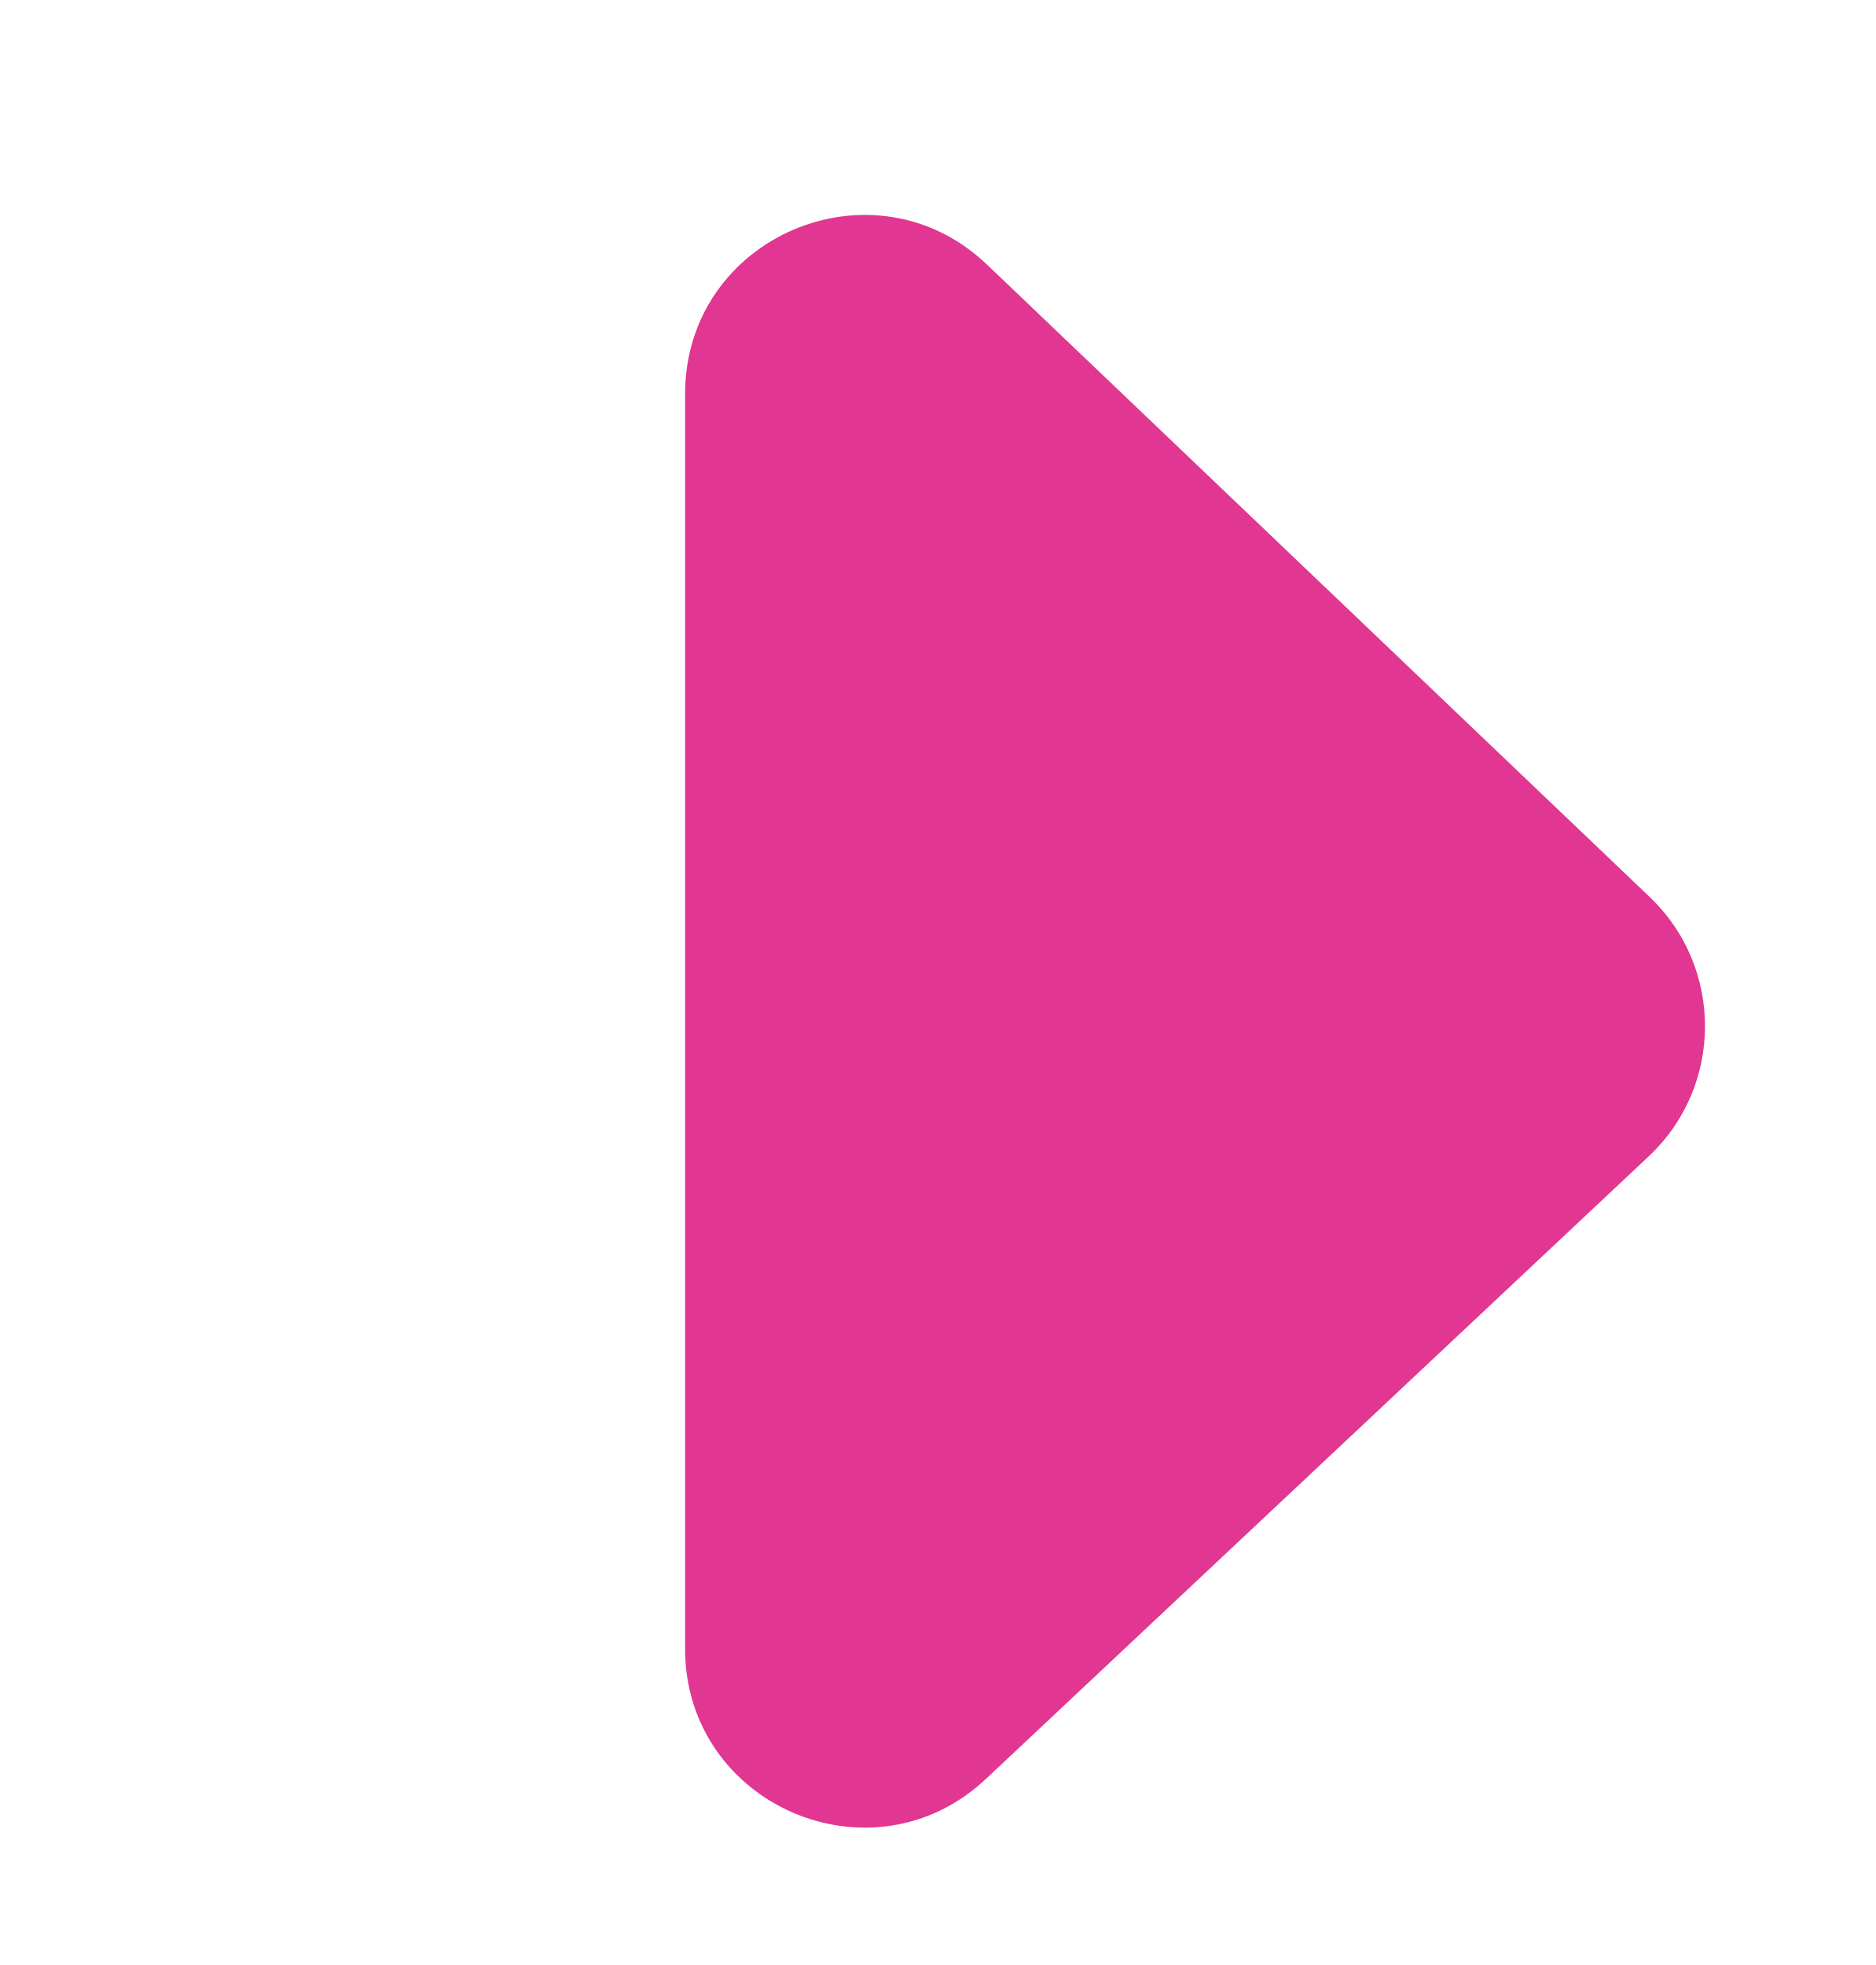
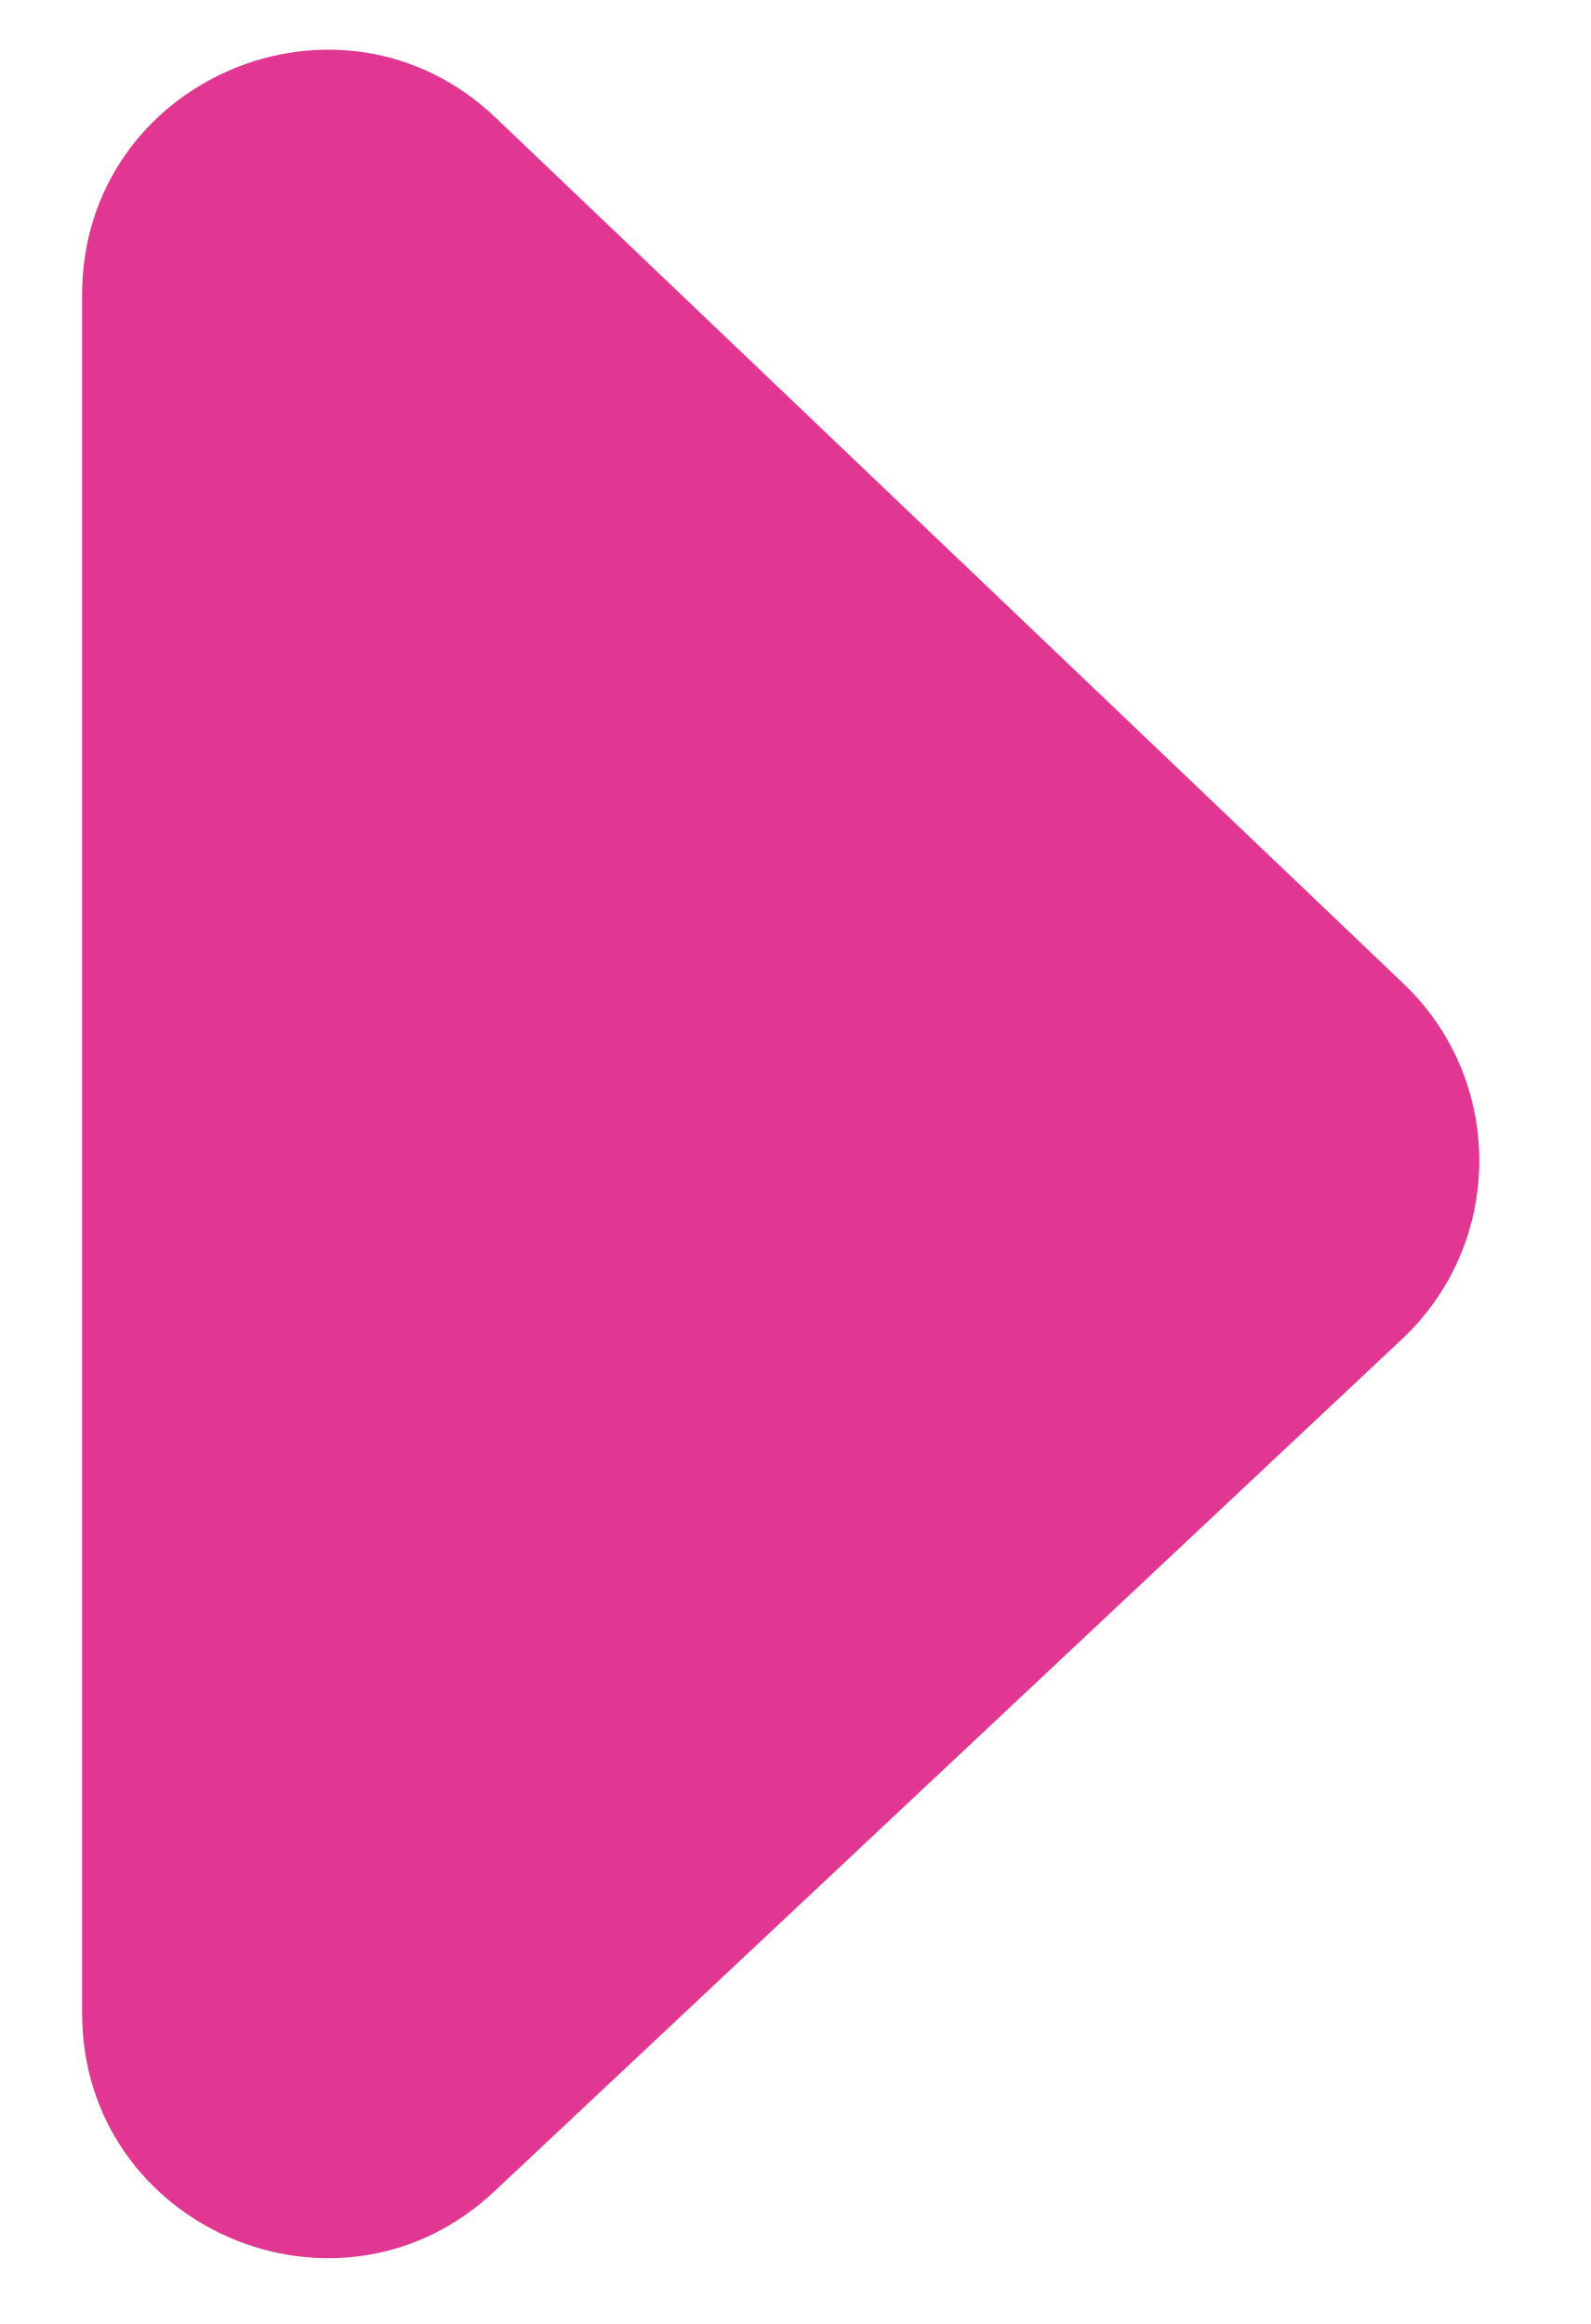
- <svg xmlns="http://www.w3.org/2000/svg" width="21" height="22" viewBox="0 0 21 22" fill="none">
-   <path d="M7.671 4.411C7.671 2.651 9.779 1.749 11.052 2.963L18.471 10.042C19.302 10.834 19.297 12.161 18.46 12.947L11.04 19.916C9.764 21.115 7.671 20.21 7.671 18.458L7.671 4.411Z" fill="#E13691" />
+ <svg xmlns="http://www.w3.org/2000/svg" width="13" height="19" viewBox="0 0 13 19" fill="none">
+   <path d="M0.671 2.41C0.671 0.651 2.779 -0.251 4.052 0.963L11.471 8.042C12.302 8.834 12.296 10.161 11.46 10.947L4.04 17.916C2.764 19.115 0.671 18.21 0.671 16.458L0.671 2.41Z" fill="#E13691" />
</svg>
